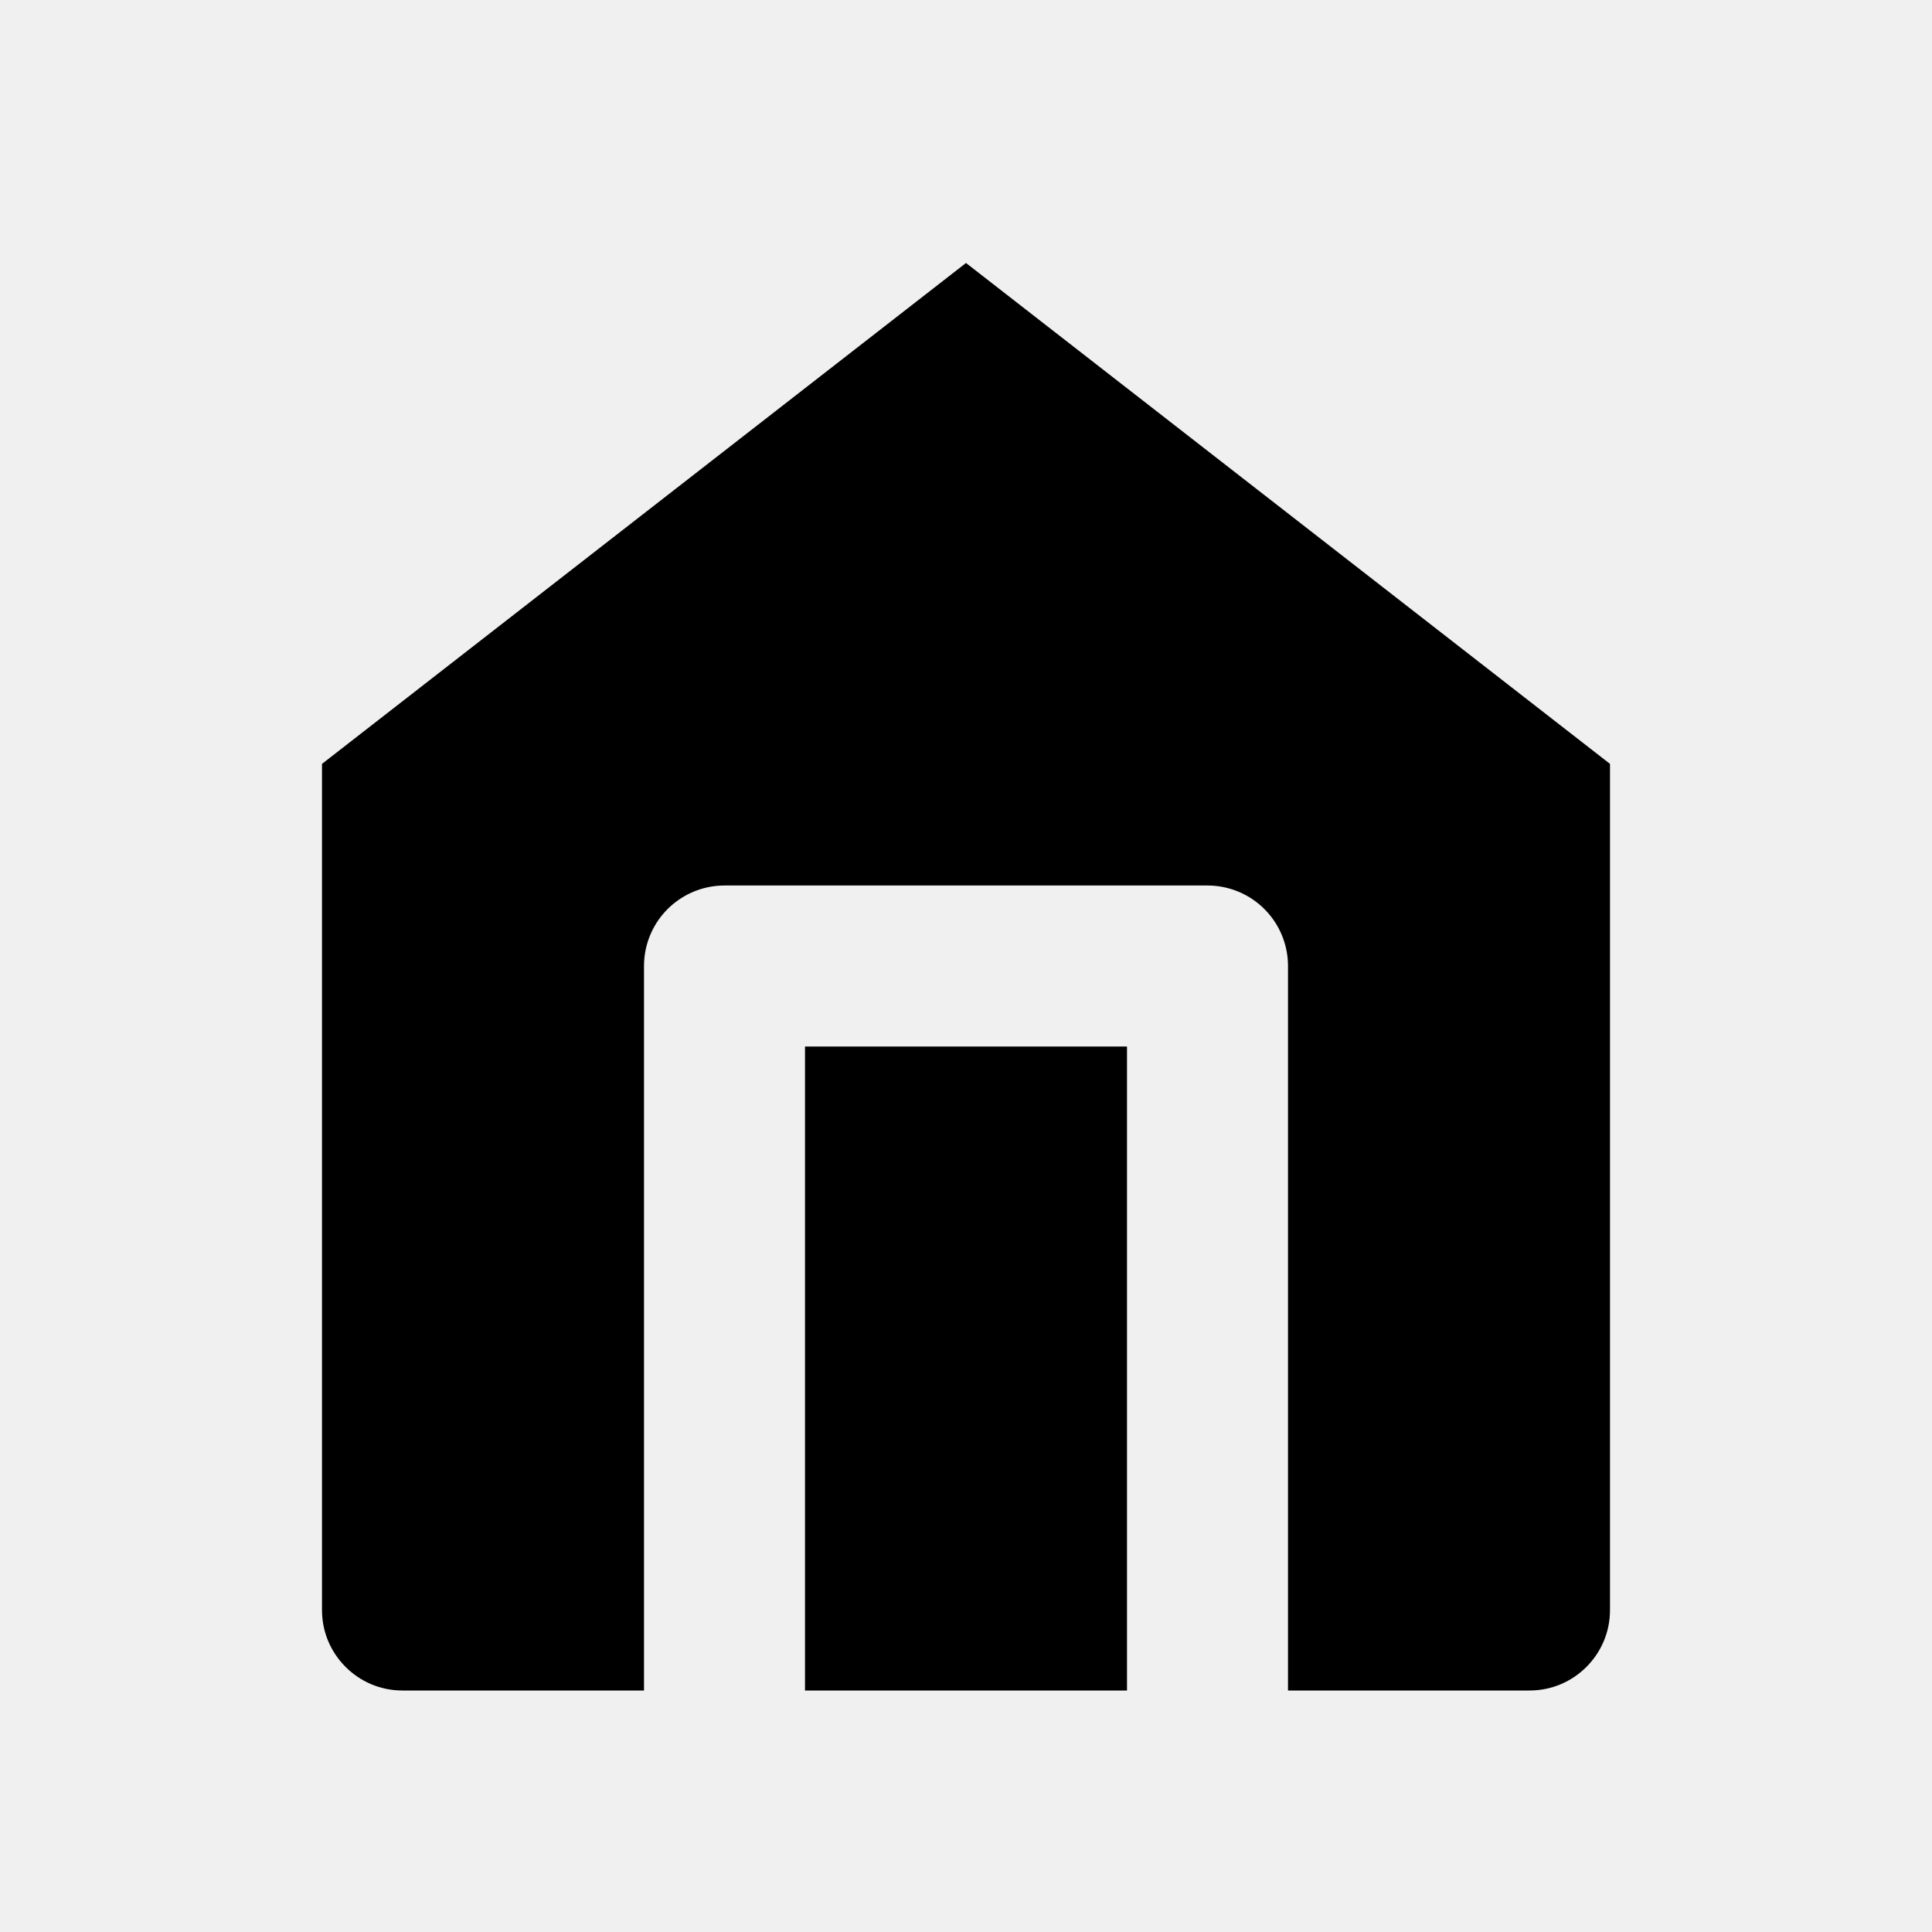
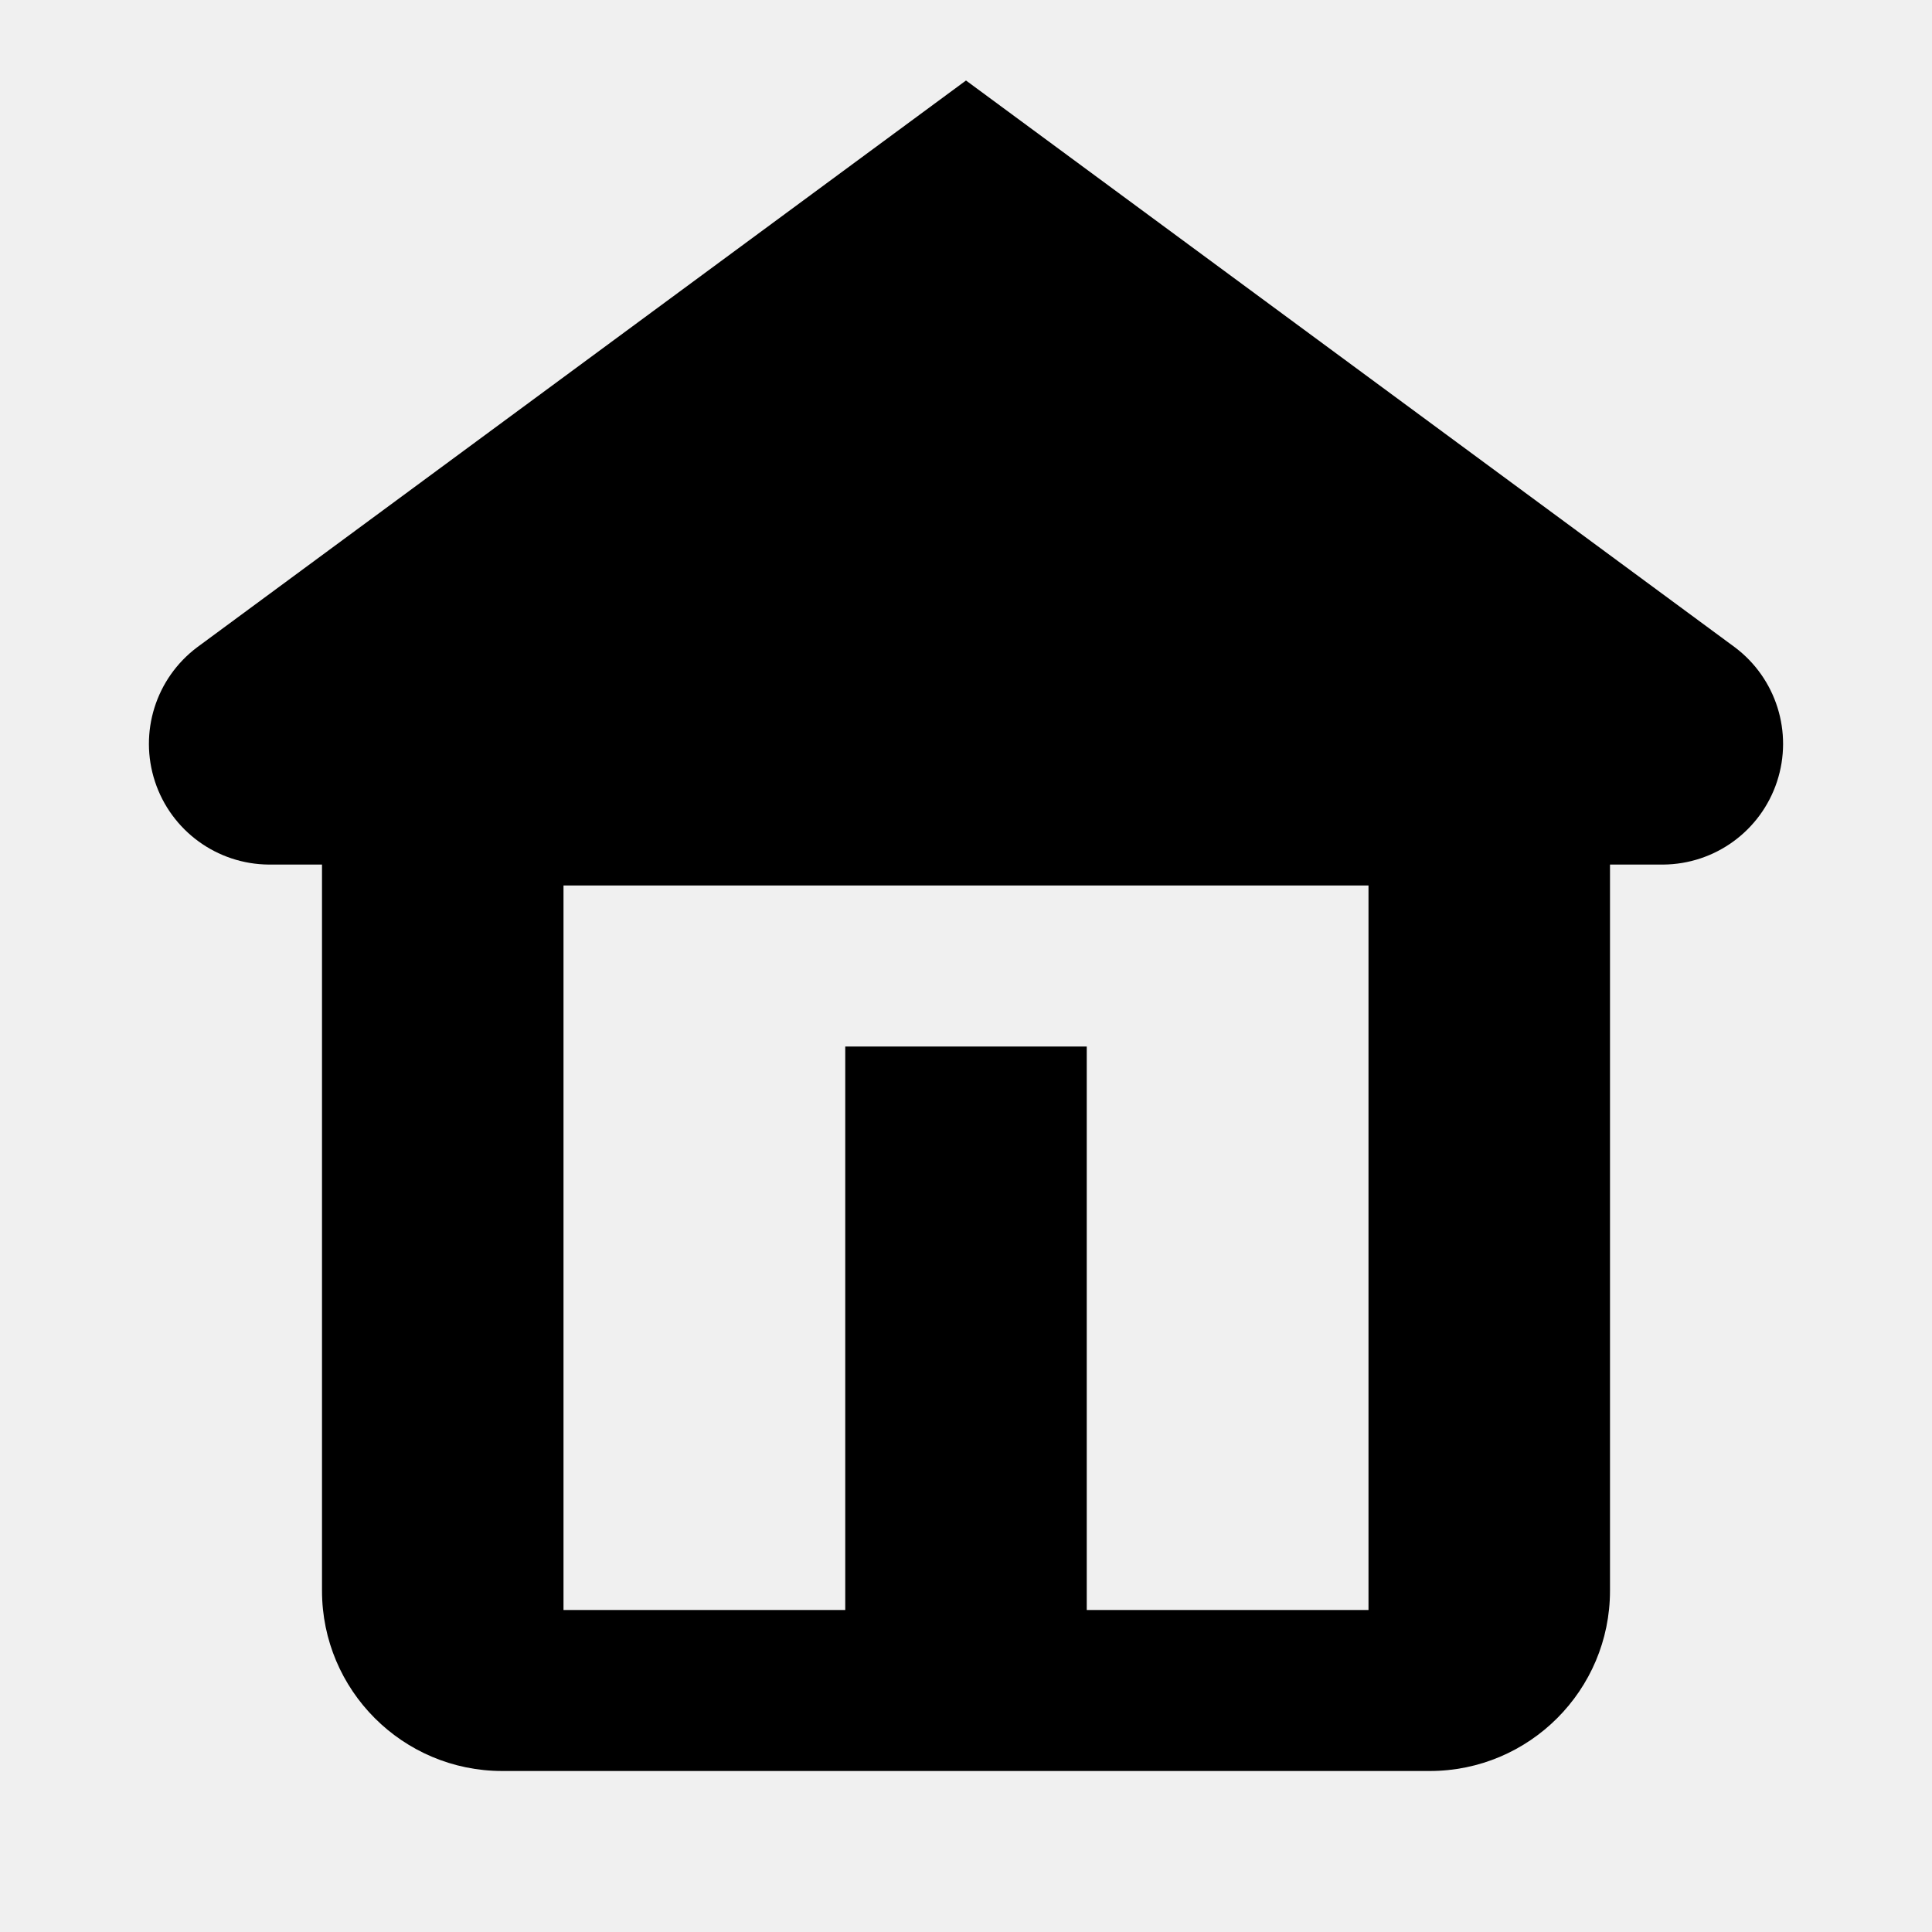
<svg xmlns="http://www.w3.org/2000/svg" width="24" height="24" viewBox="0 0 24 24">
-   <defs>
-     <mask id="home-fill-mask" maskUnits="userSpaceOnUse" x="0" y="0" width="24" height="24">
-       <rect width="24" height="24" fill="black" />
-       <path d="m3 9 9-7 9 7v11a2 2 0 0 1-2 2H5a2 2 0 0 1-2-2z" fill="white" />
-       <path d="m3 9 9-7 9 7v11a2 2 0 0 1-2 2H5a2 2 0 0 1-2-2z" fill="none" stroke="black" stroke-width="2" stroke-linecap="round" stroke-linejoin="round" />
-       <polyline points="9 22 9 12 15 12 15 22" fill="none" stroke="black" stroke-width="2" stroke-linecap="round" stroke-linejoin="round" />
-     </mask>
-   </defs>
-   <path d="m3 9 9-7 9 7v11a2 2 0 0 1-2 2H5a2 2 0 0 1-2-2z" fill="currentColor" mask="url(#home-fill-mask)" />
+   <path fill="currentColor" fill-rule="evenodd" d="M2.45 8.04 12 1l9.55 7.04a1.5 1.5 0 0 1-.89 2.7H20v9.02A2.24 2.24 0 0 1 17.76 22H6.24A2.24 2.24 0 0 1 4 19.76v-9.02h-.66a1.5 1.5 0 0 1-.89-2.7ZM7 20h3.5v-7h3v7H17v-9H7v9Z" />
</svg>
